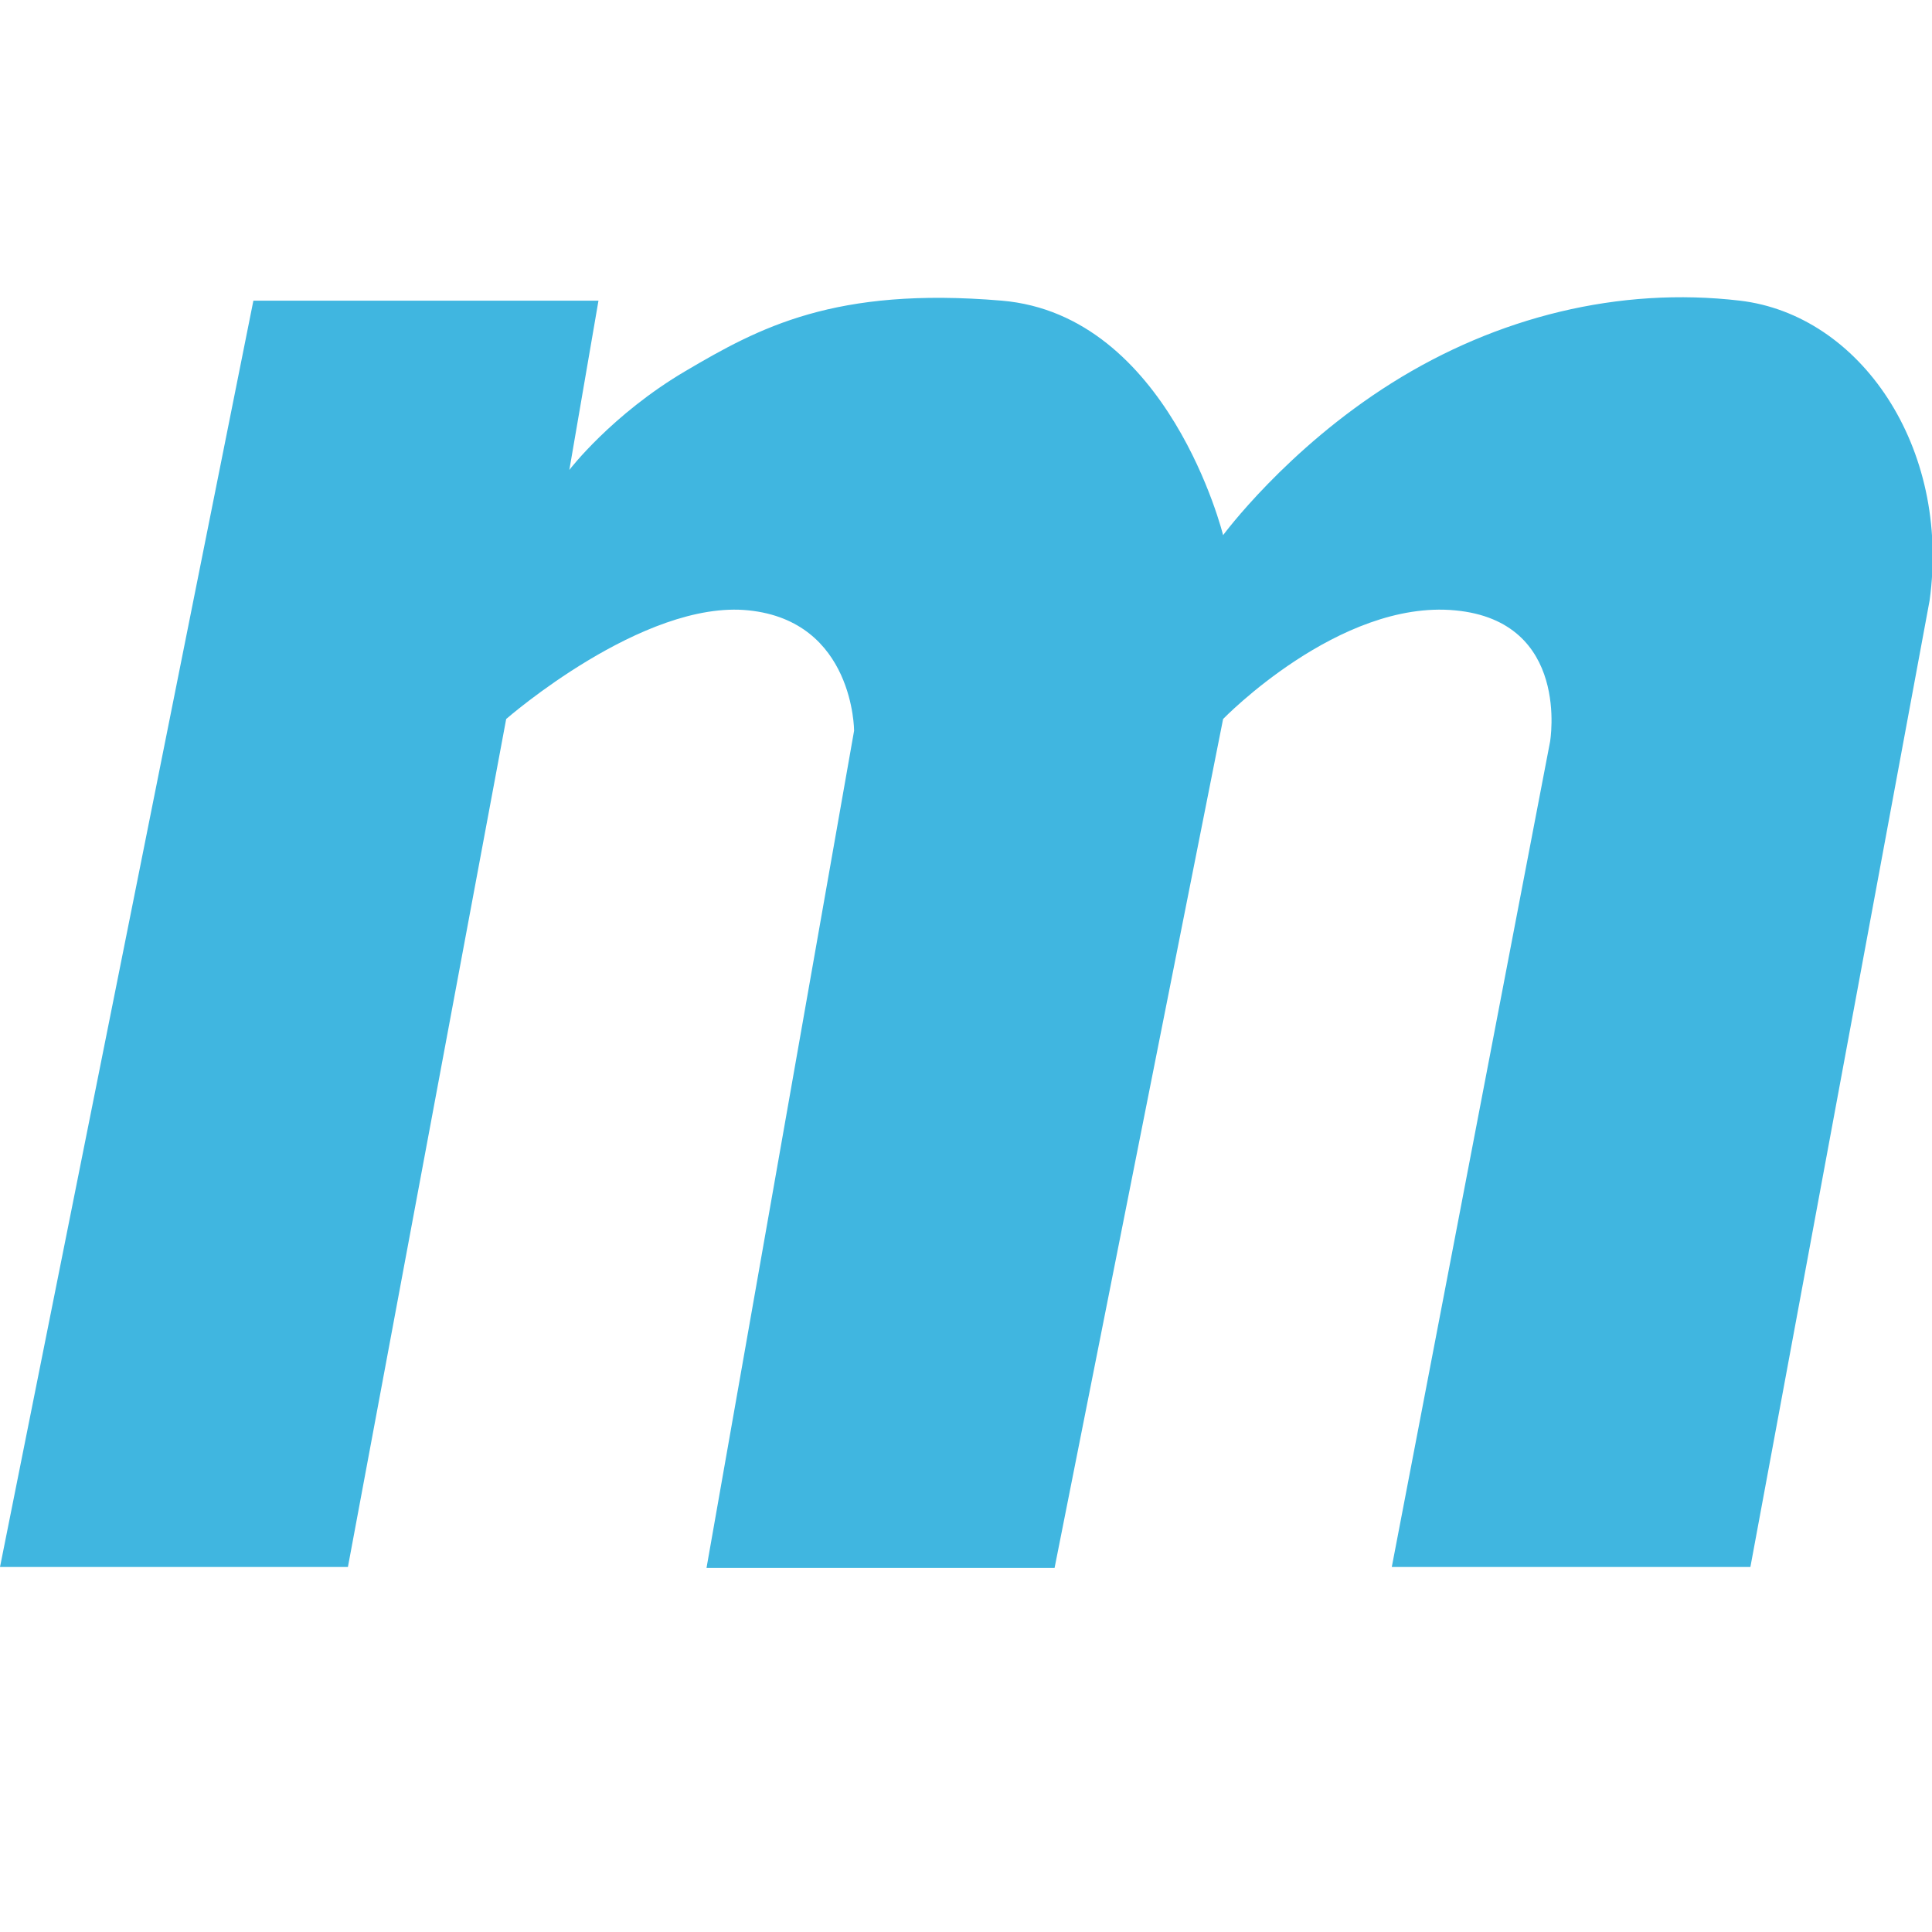
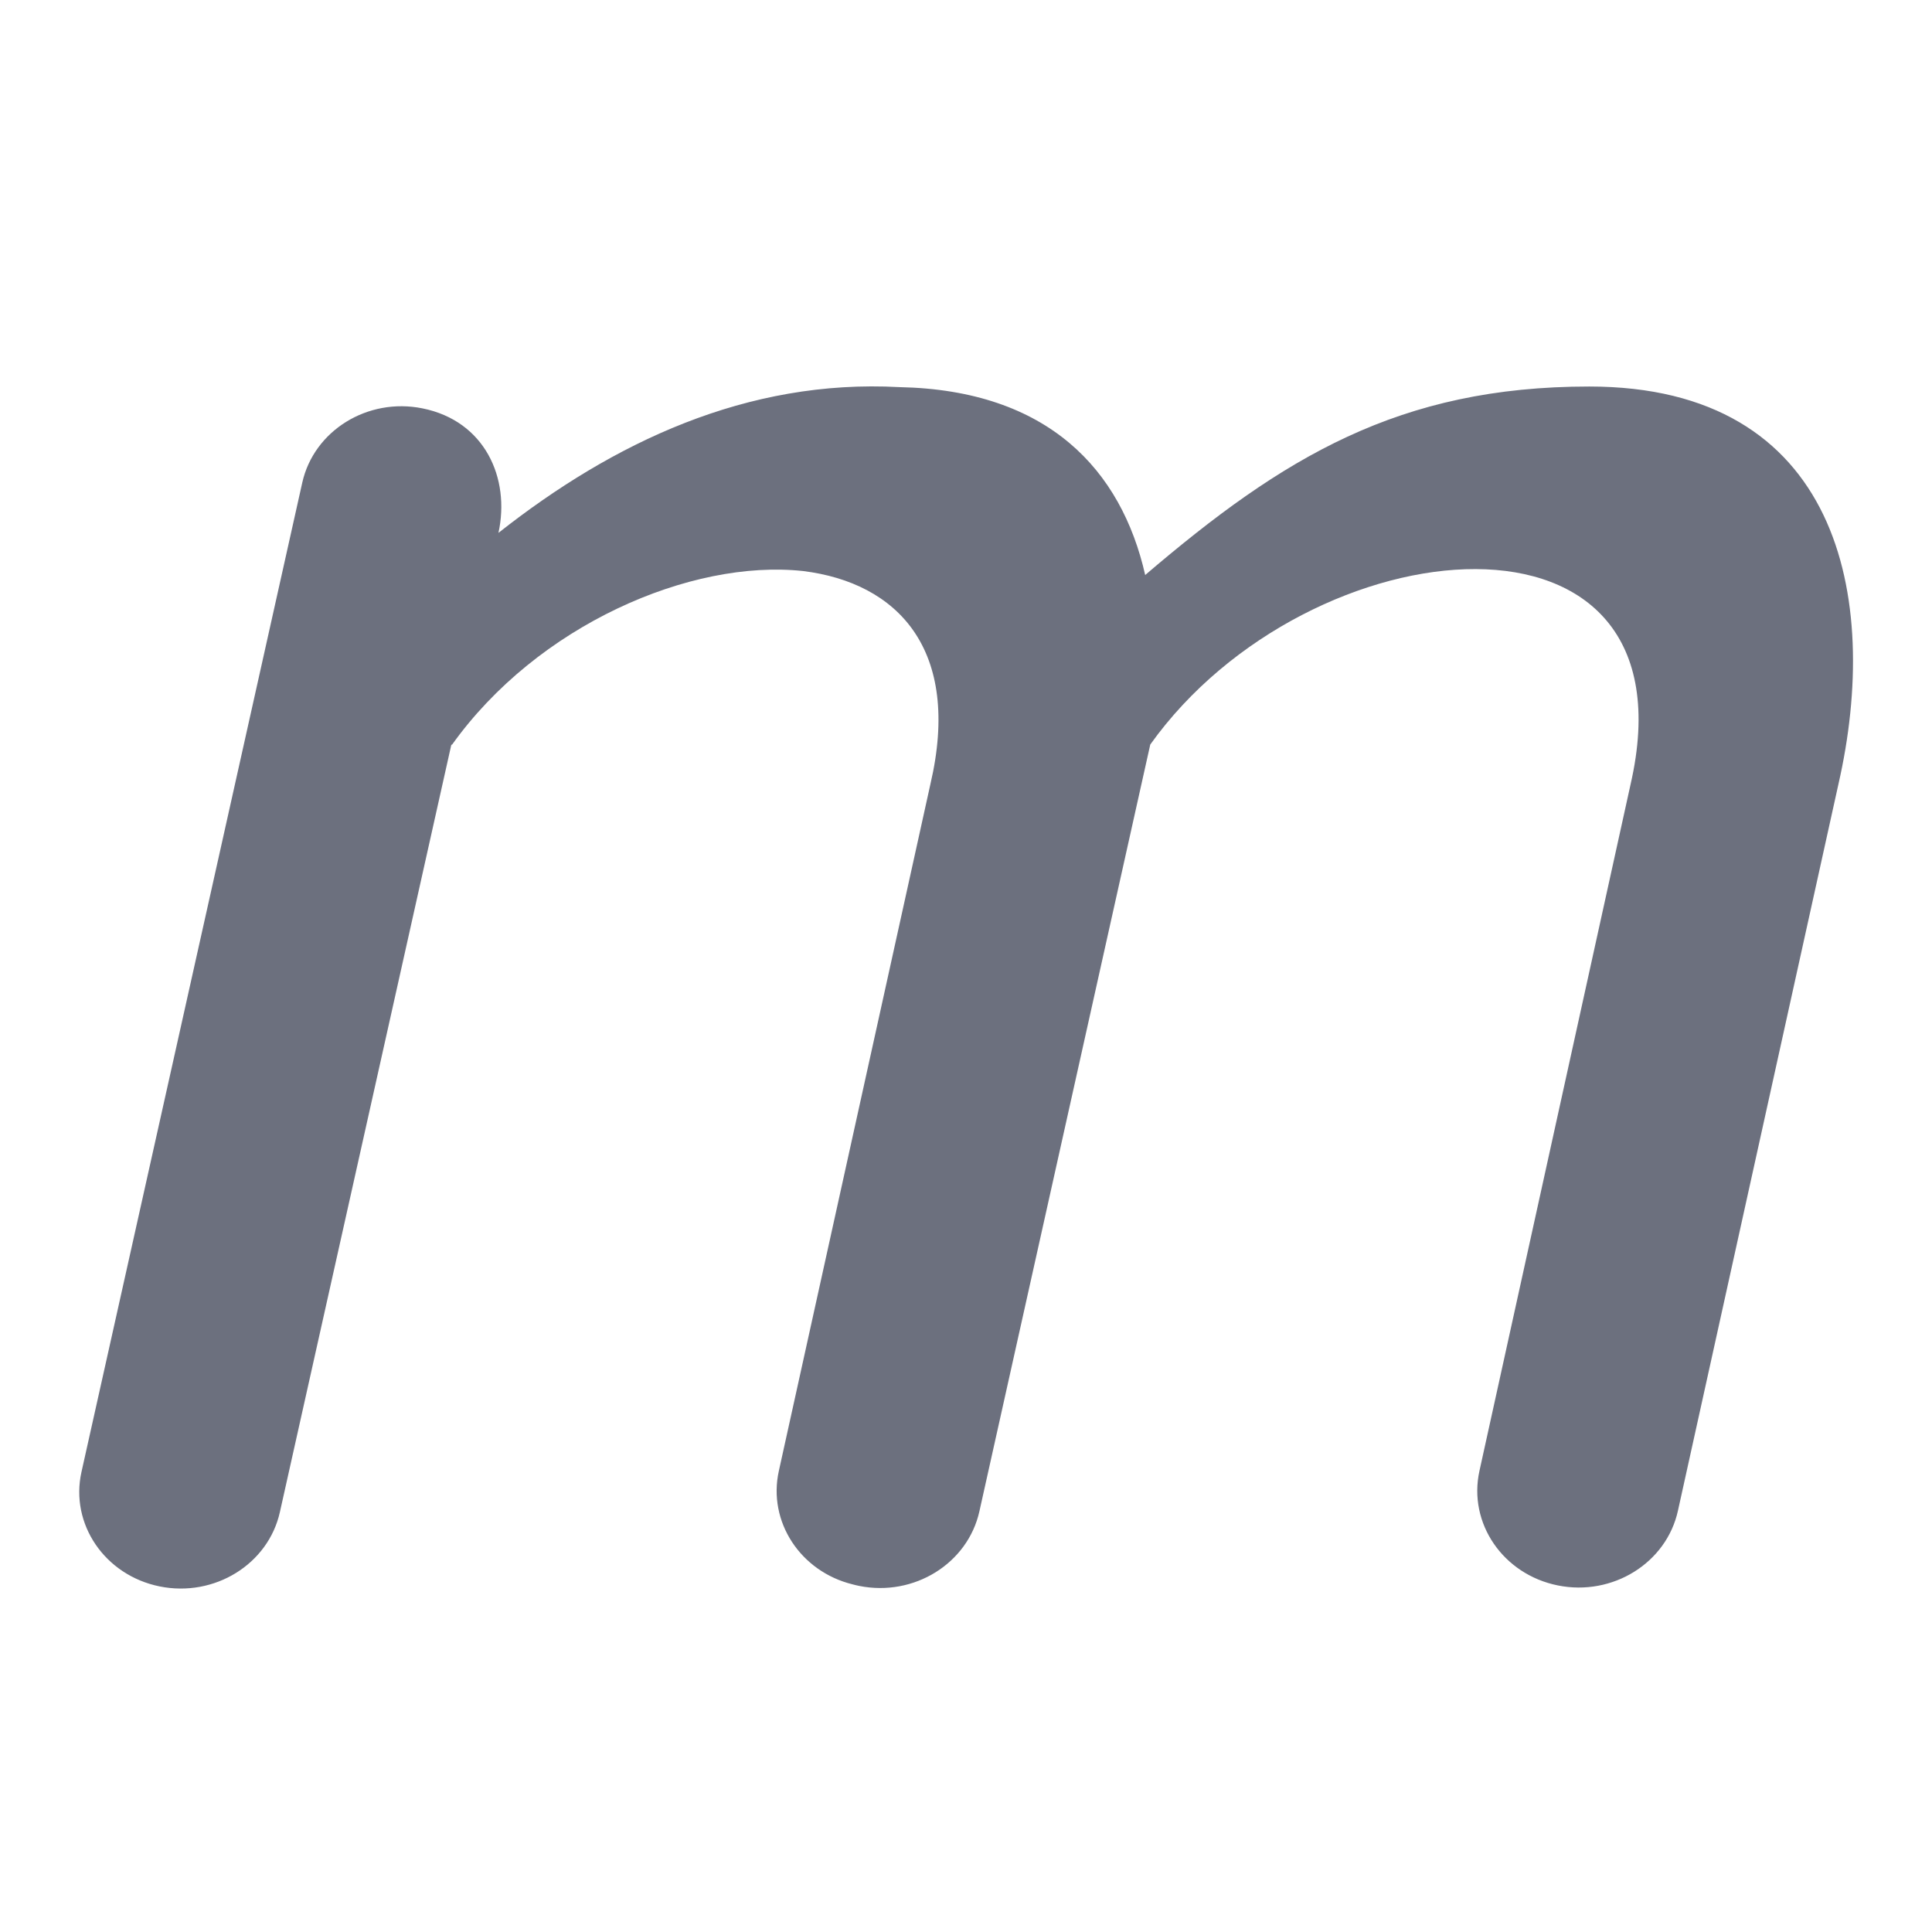
- <svg xmlns="http://www.w3.org/2000/svg" width="13" height="13" viewBox="0 0 13 13">
-   <path fill="#40B6E0" fill-rule="evenodd" d="M1.705,2.023 L0,10.544 L2.341,10.544 L3.406,4.838 C3.406,4.838 4.328,4.033 5.037,4.107 C5.747,4.18 5.747,4.917 5.747,4.917 L4.754,10.55 L7.096,10.55 L8.23,4.838 C8.23,4.838 9.011,4.033 9.791,4.107 C10.571,4.18 10.43,4.991 10.43,4.991 L9.365,10.544 L11.778,10.544 L12.984,4.04 C13.126,3.009 12.517,2.118 11.707,2.023 C10.896,1.928 10.075,2.131 9.365,2.577 C8.656,3.022 8.23,3.601 8.23,3.601 C8.23,3.601 7.864,2.118 6.74,2.023 C5.616,1.928 5.108,2.205 4.612,2.497 C4.115,2.79 3.831,3.162 3.831,3.162 L4.027,2.023 L1.705,2.023 Z" />
+ <svg xmlns="http://www.w3.org/2000/svg" width="16" height="16" viewBox="0 0 16 16" fill="none">
+   <path d="M13.162 3.201C15.224 3.201 15.582 4.936 15.224 6.499L13.896 12.511C13.801 12.944 13.355 13.221 12.902 13.13C12.448 13.039 12.157 12.615 12.252 12.182L13.503 6.499C14.074 4.02 10.839 4.326 9.526 6.166L8.111 12.516C8.015 12.948 7.57 13.225 7.116 13.134C7.097 13.13 7.079 13.126 7.061 13.121C6.629 13.015 6.357 12.602 6.45 12.182L7.705 6.495C7.967 5.376 7.43 4.825 6.65 4.729C5.722 4.629 4.45 5.176 3.741 6.171L3.74 6.164L3.738 6.166L2.318 12.522C2.222 12.954 1.776 13.23 1.322 13.138C0.868 13.046 0.578 12.621 0.675 12.189L2.503 3.998C2.599 3.566 3.045 3.29 3.499 3.382C4.015 3.486 4.227 3.959 4.128 4.413C5.077 3.665 6.184 3.137 7.449 3.206C8.683 3.231 9.287 3.894 9.484 4.762C10.623 3.789 11.585 3.201 13.162 3.201Z" fill="#6C707E" />
</svg>
